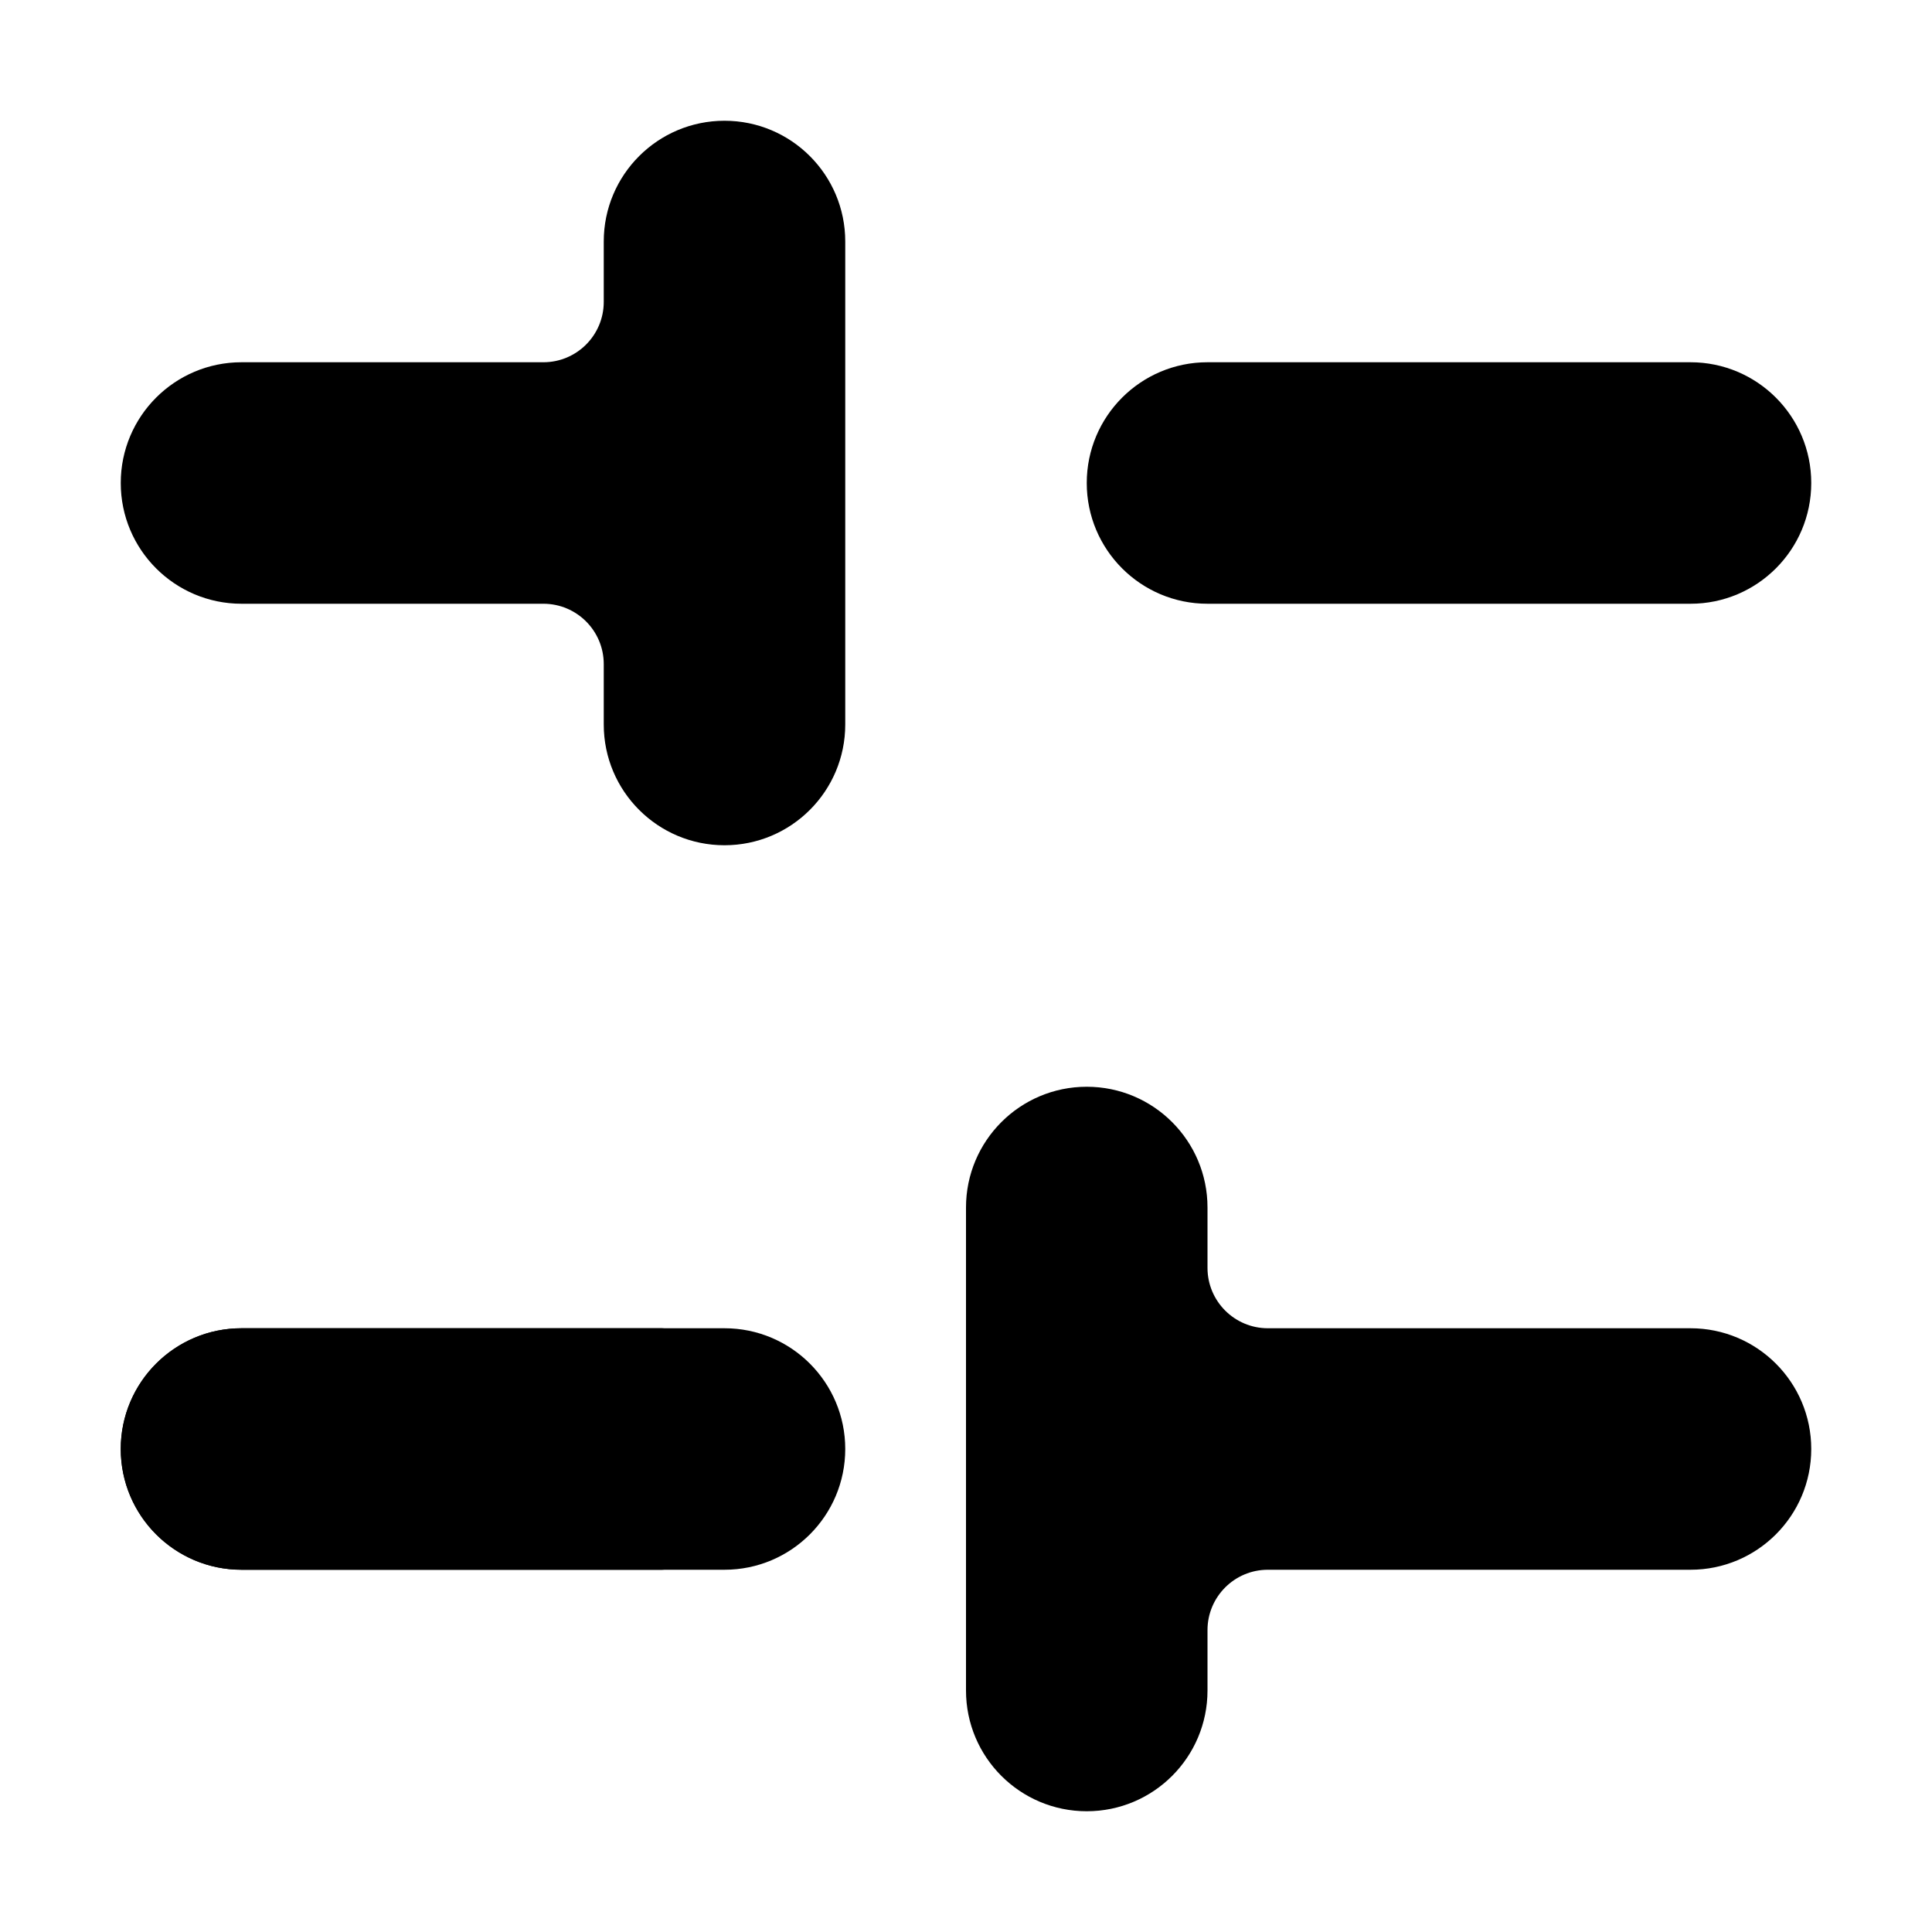
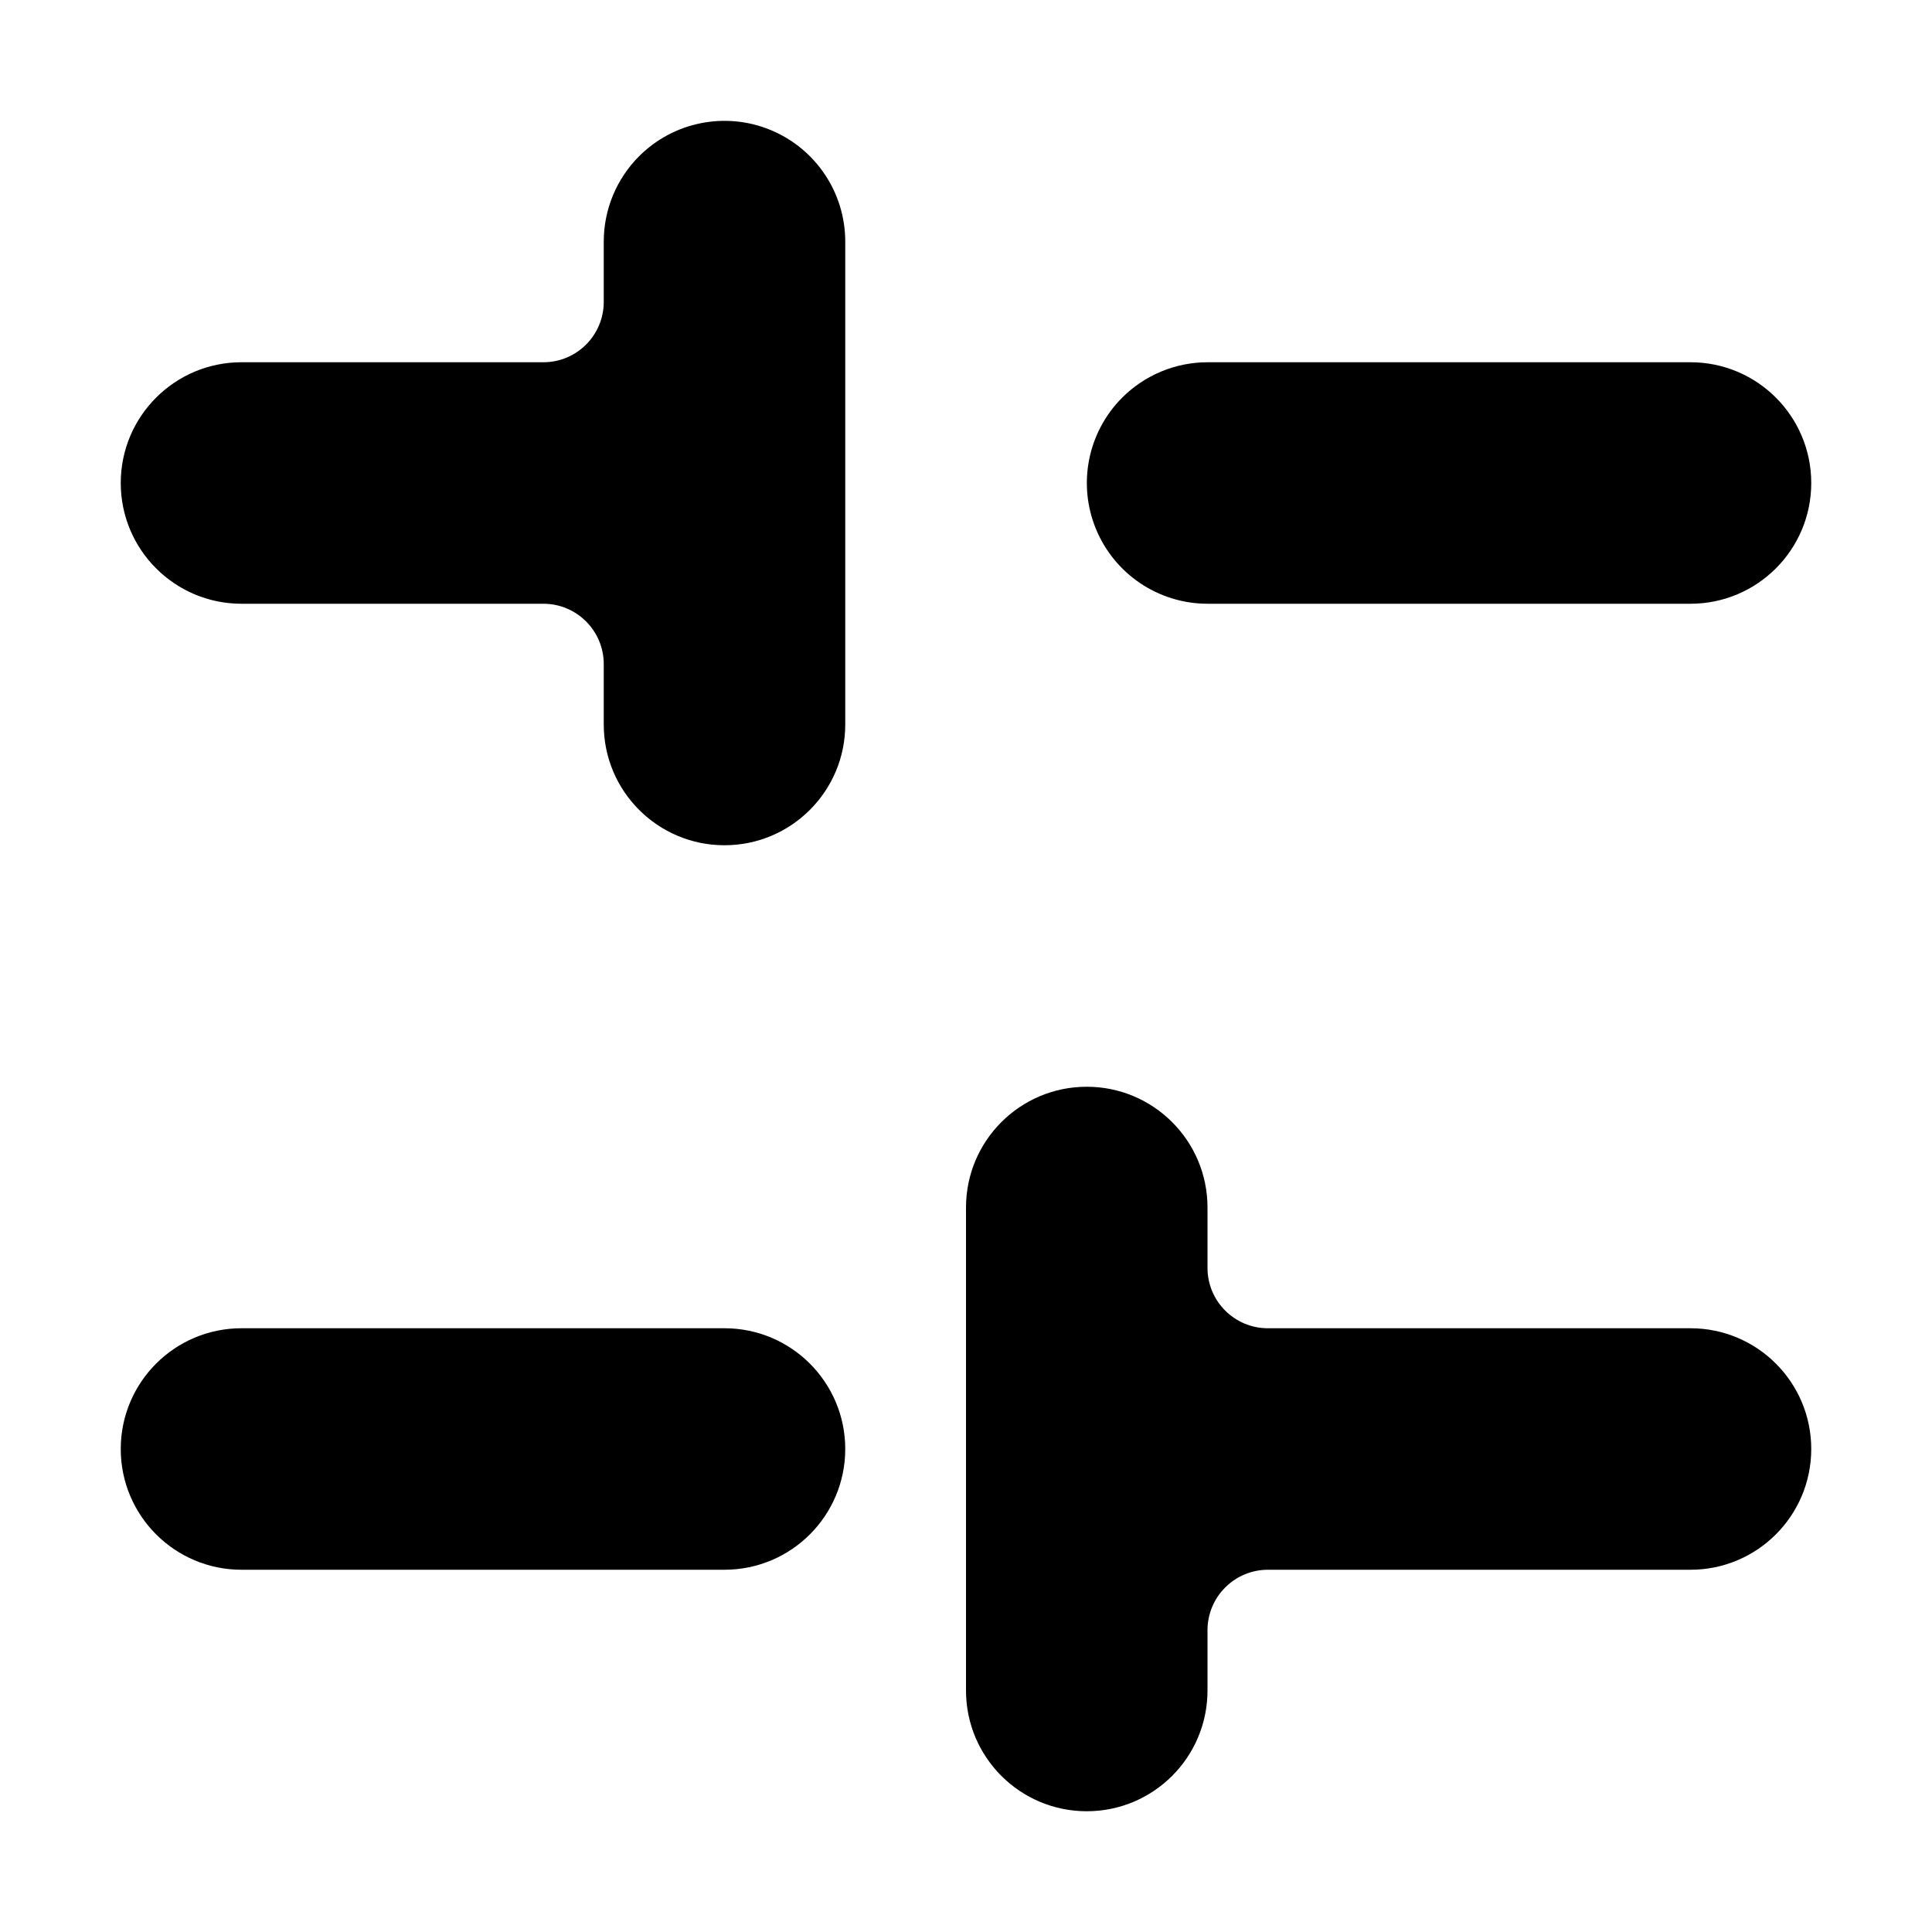
<svg xmlns="http://www.w3.org/2000/svg" viewBox="0 0 24 24">
-   <path d="M7.5 3a1.5 1.5 0 0 1 3 0v6a1.5 1.5 0 0 1-3 0v-.75a.75.75 0 0 0-.75-.75H3a1.5 1.5 0 0 1 0-3h3.75a.75.75 0 0 0 .75-.75zM3 19.5h5.222a.85.85 0 0 0 .803-.952 6.077 6.077 0 0 1 0-1.096.85.85 0 0 0-.803-.952H3a1.5 1.5 0 0 0 0 3zm12.75 0a.75.75 0 0 0-.75.75V21a1.5 1.5 0 0 1-3 0v-6a1.5 1.5 0 0 1 3 0v.75a.75.75 0 0 0 .75.75H21a1.5 1.5 0 0 1 0 3zM13.5 6A1.5 1.5 0 0 1 15 4.5h6a1.5 1.5 0 0 1 0 3h-6A1.5 1.5 0 0 1 13.5 6z" />
-   <path d="M1.5 18A1.5 1.5 0 0 1 3 16.5h6a1.5 1.5 0 0 1 0 3H3A1.5 1.5 0 0 1 1.5 18z" />
+   <path fill-rule="evenodd" clip-rule="evenodd" d="M7.94 1.94A1.5 1.5 0 0 0 7.5 3v.75a.75.75 0 0 1-.75.75H3a1.5 1.5 0 0 0 0 3h3.75a.75.75 0 0 1 .75.75V9a1.5 1.5 0 0 0 3 0V3a1.5 1.5 0 0 0-2.56-1.06zm.282 17.56H9a1.5 1.5 0 1 0 0-3H3a1.5 1.5 0 1 0 0 3h5.222zm6.998.22a.75.75 0 0 1 .53-.22H21a1.5 1.5 0 1 0 0-3h-5.25a.75.75 0 0 1-.75-.75V15a1.5 1.5 0 1 0-3 0v6a1.5 1.5 0 1 0 3 0v-.75a.75.75 0 0 1 .22-.53zM13.94 4.94A1.5 1.5 0 0 0 15 7.5h6a1.5 1.5 0 0 0 0-3h-6a1.5 1.5 0 0 0-1.06.44z" />
</svg>
